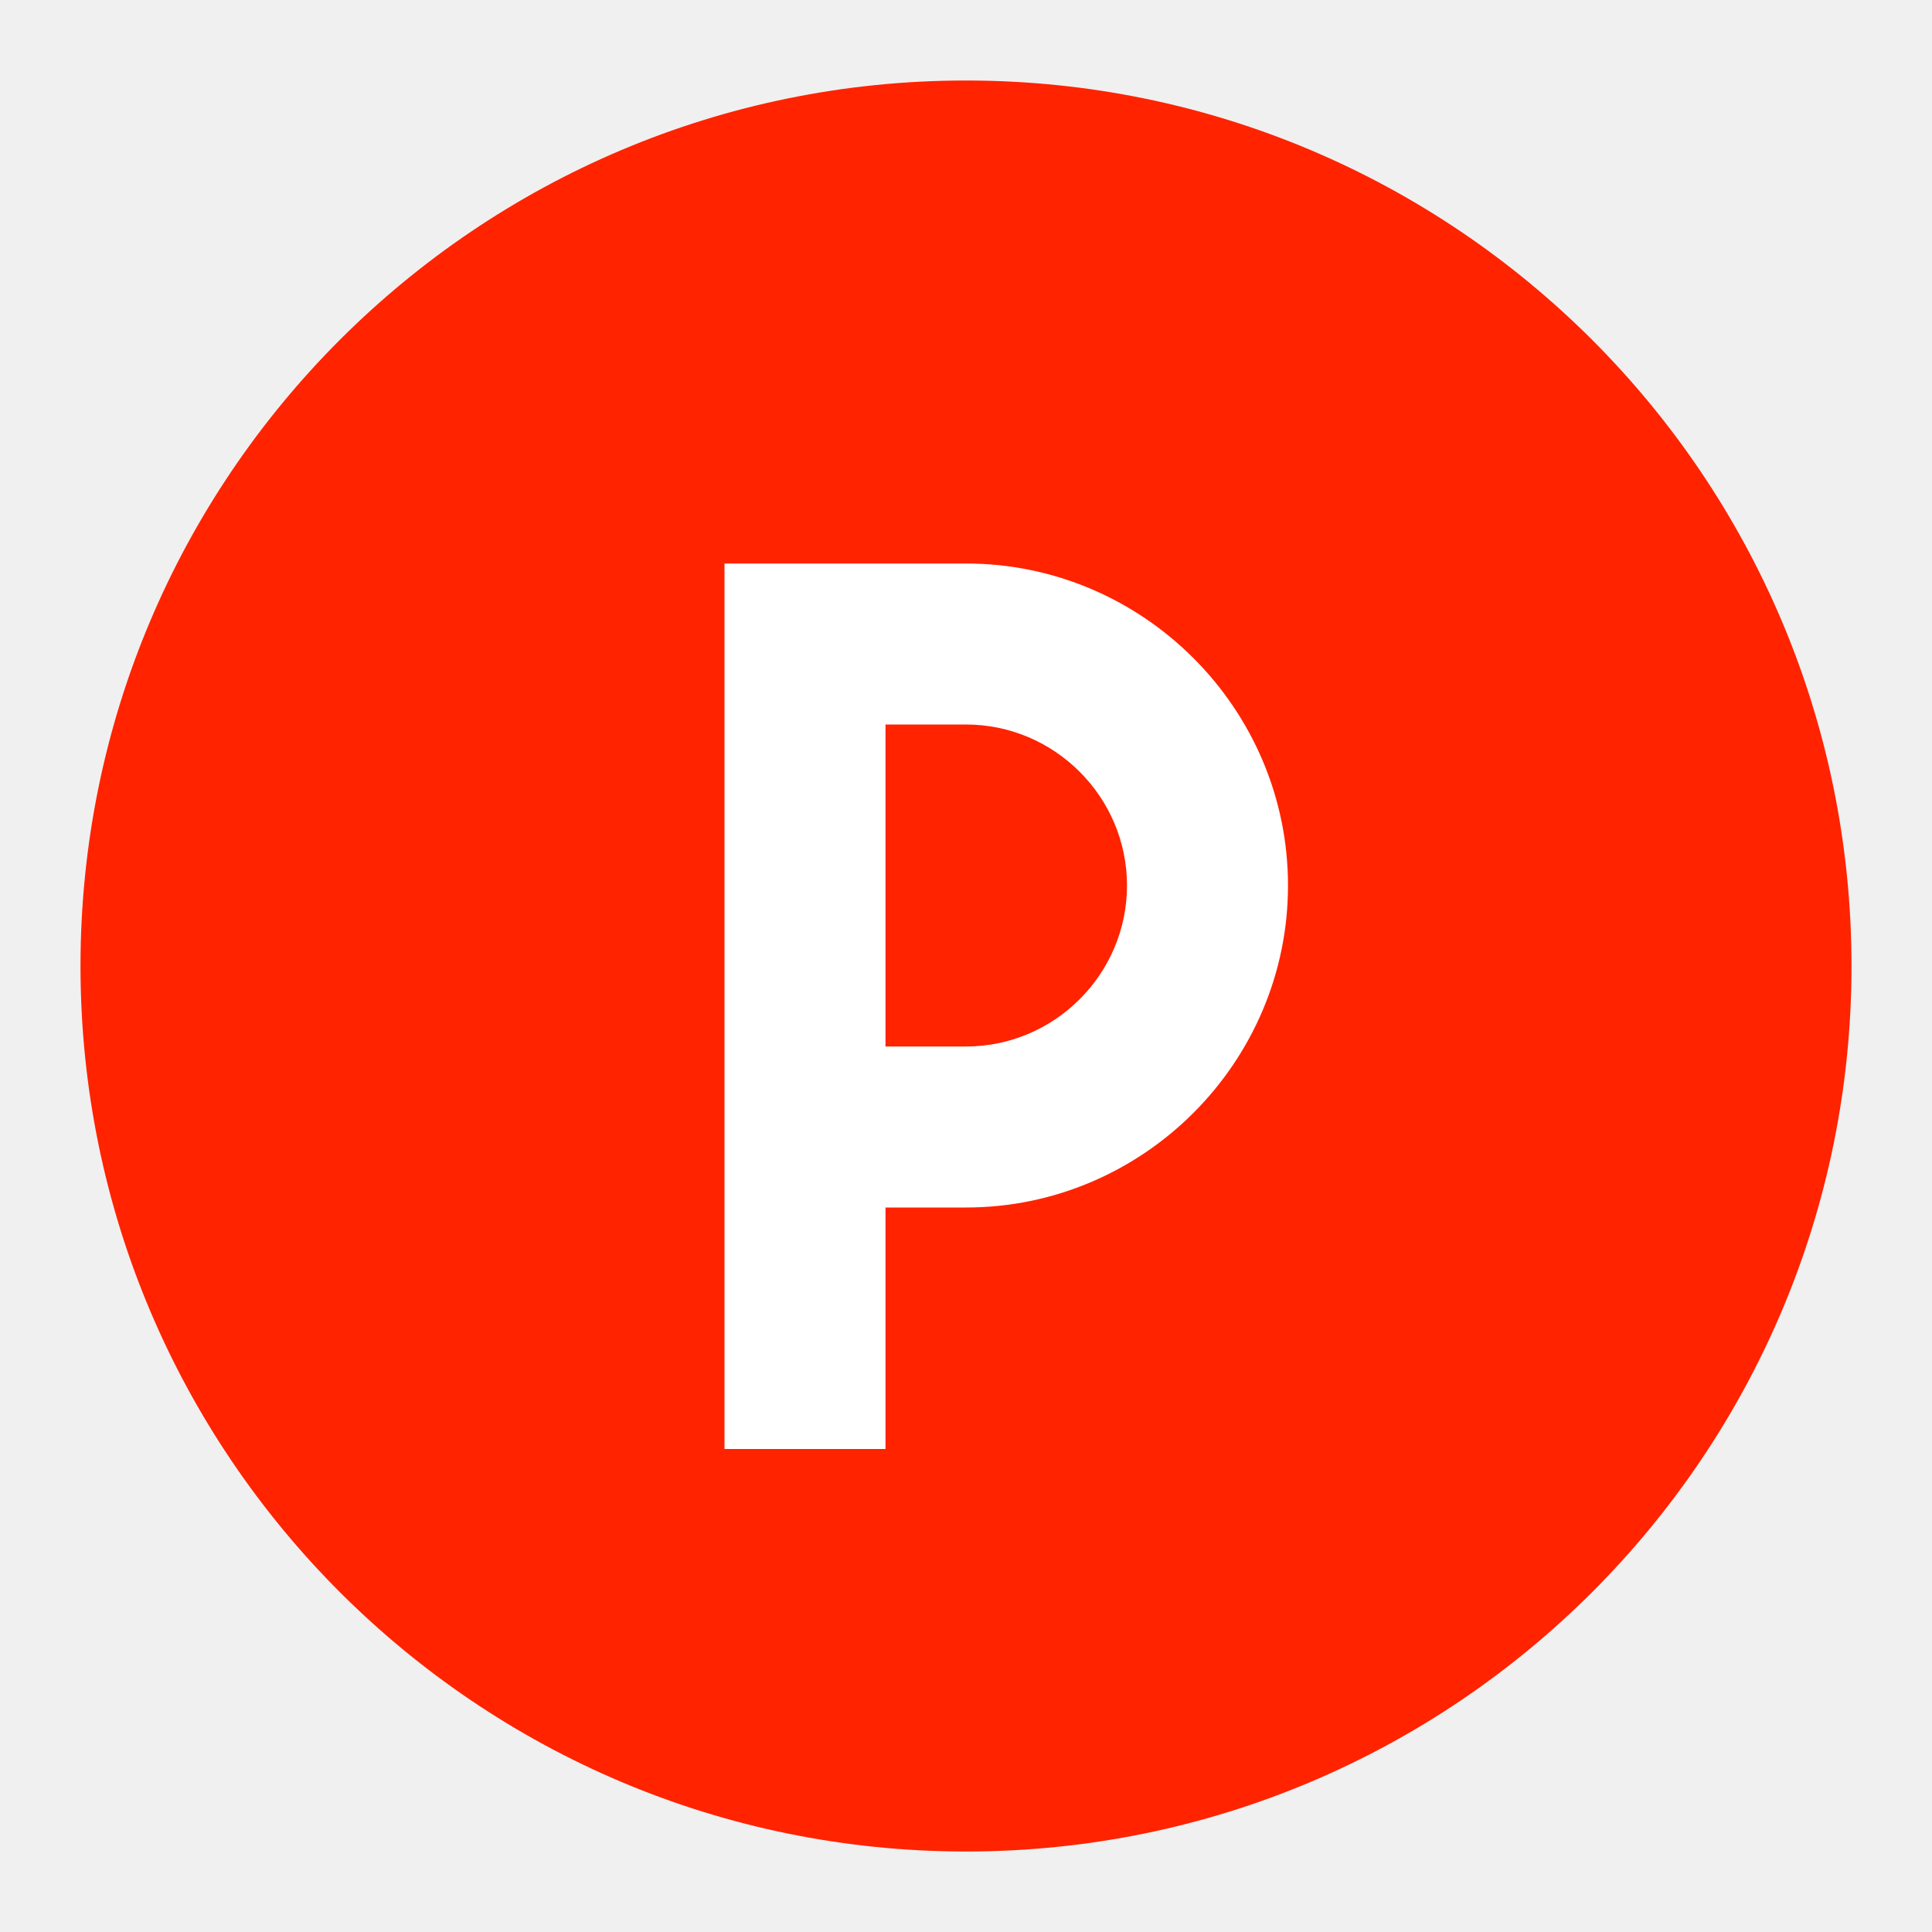
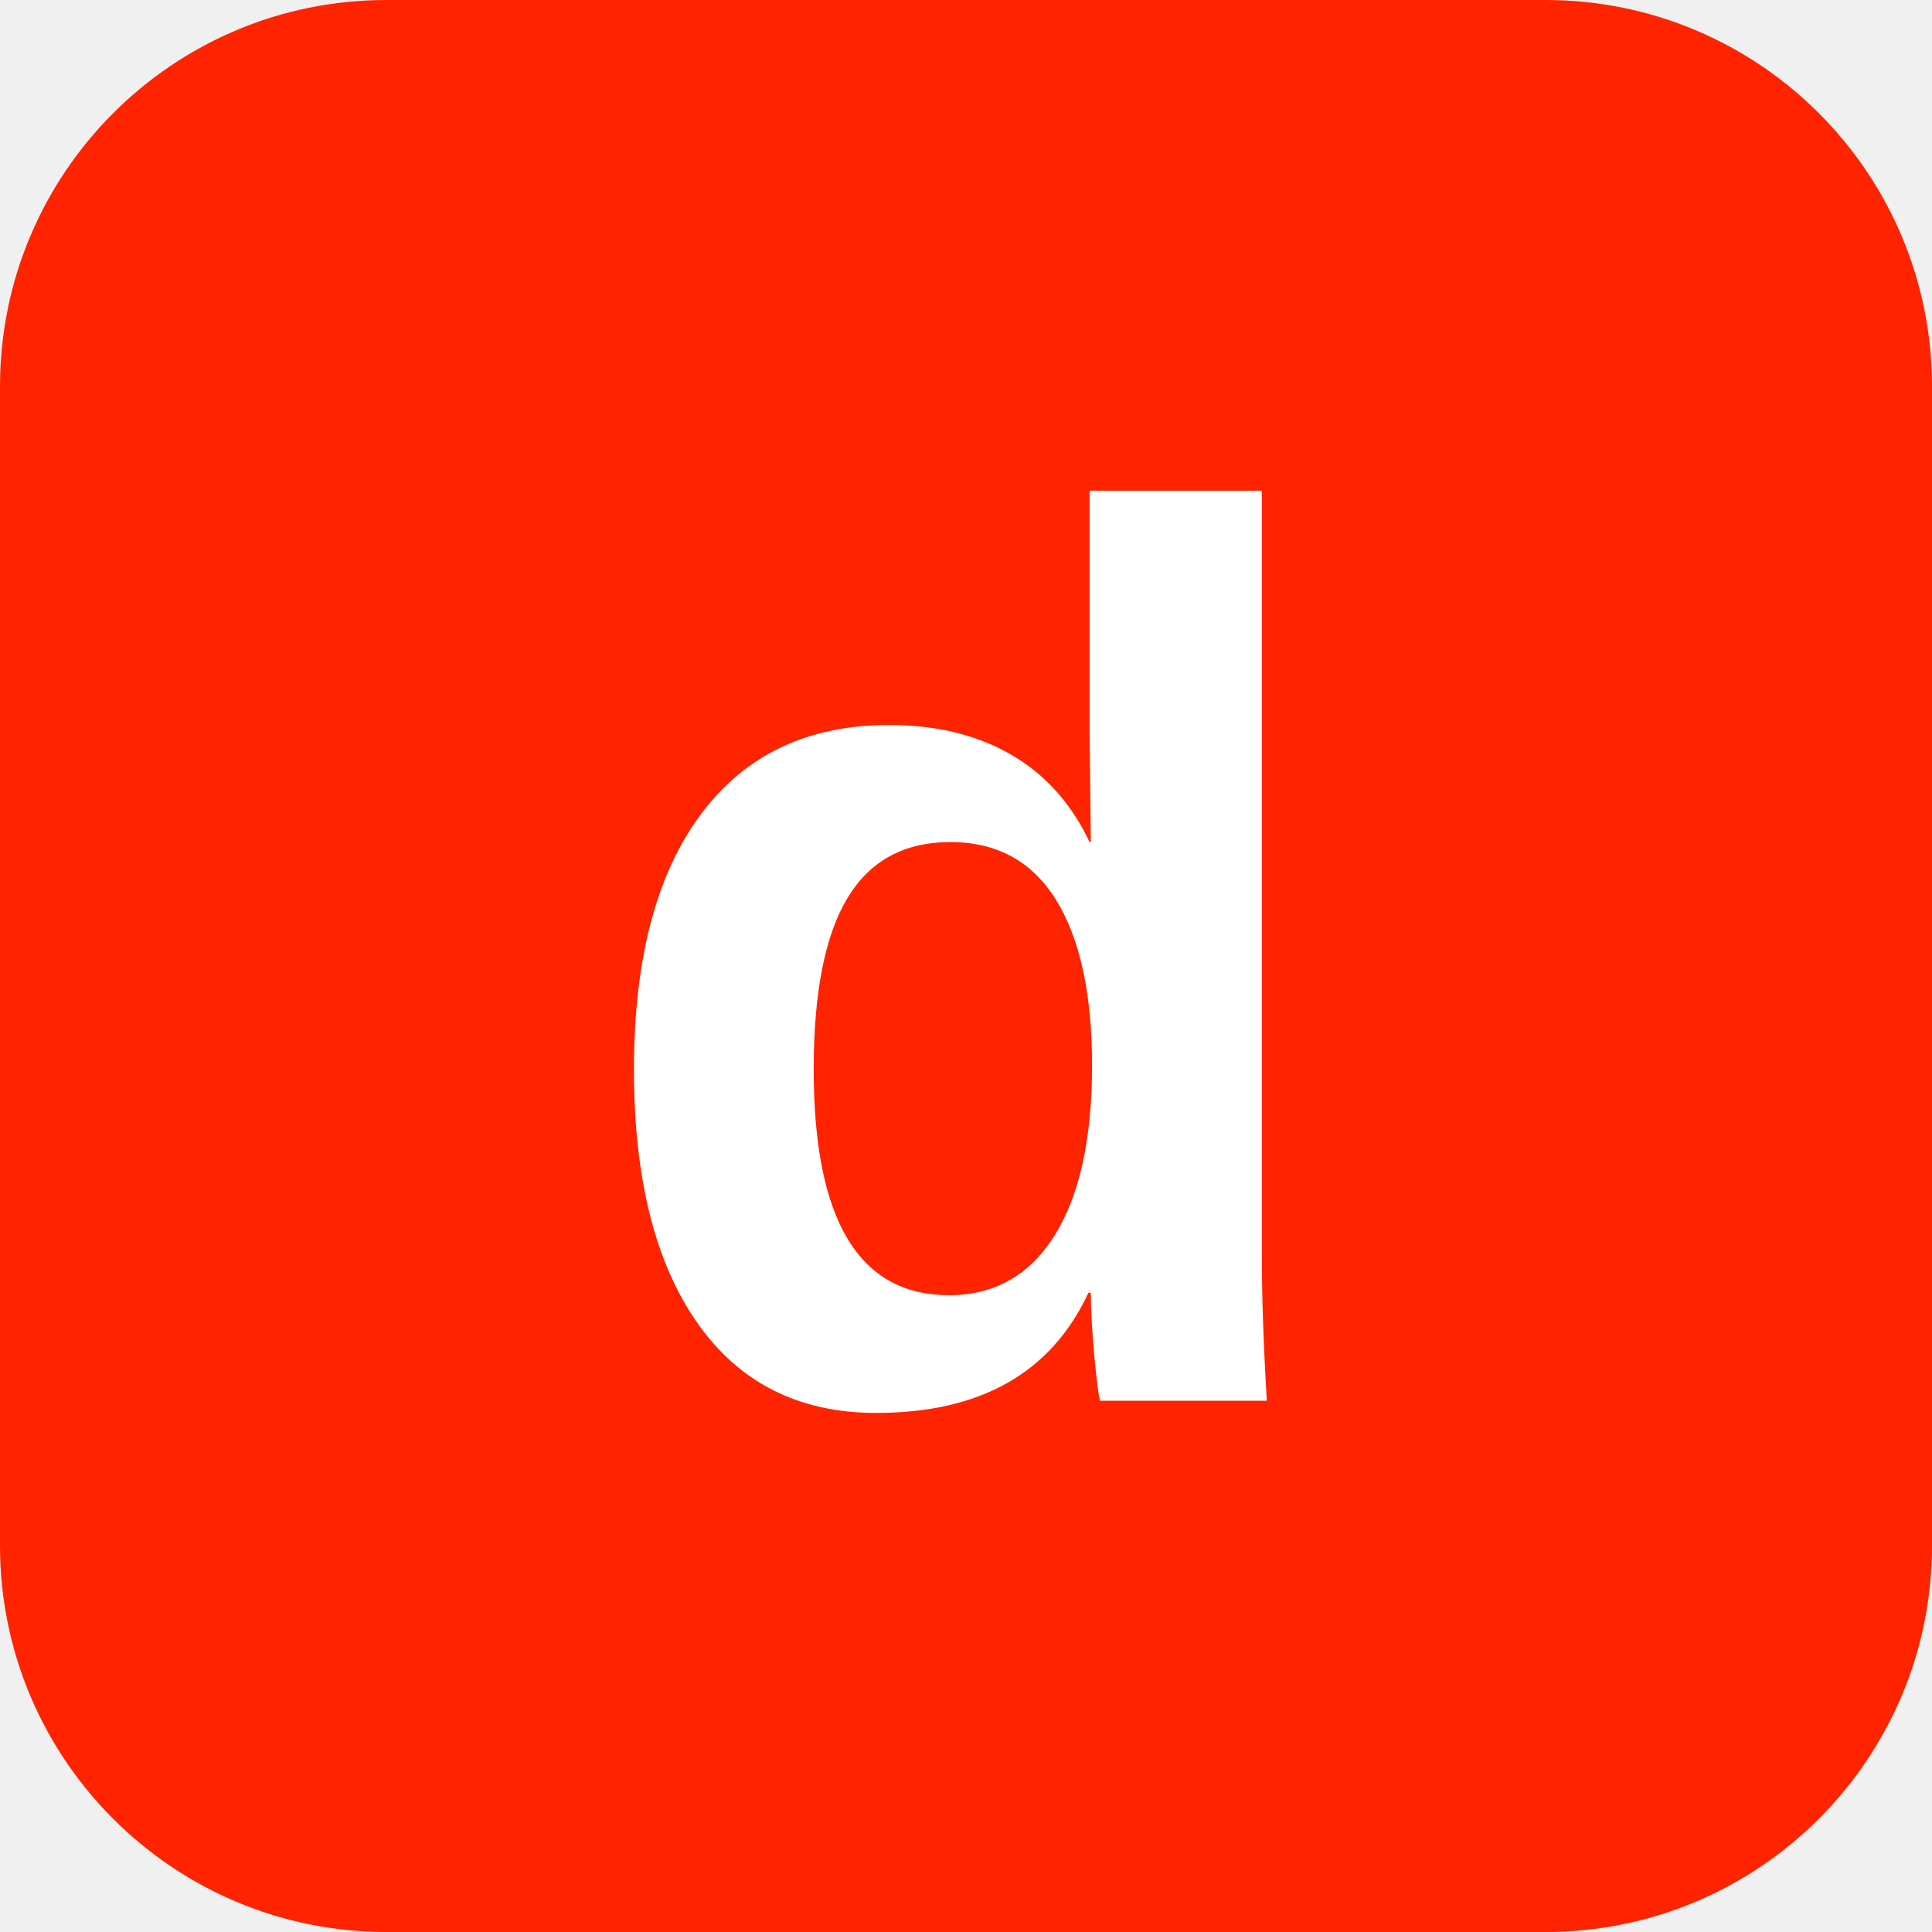
- <svg xmlns="http://www.w3.org/2000/svg" viewBox="0 0 48 48" width="48" height="48">
-   <circle cx="24" cy="24" r="22" fill="#FF2300" />
-   <path d="M18 14h6c4.4 0 8 3.6 8 8s-3.6 8-8 8h-2v6h-4V14zm4 12h2c2.2 0 4-1.8 4-4s-1.8-4-4-4h-2v8z" fill="#fff" />
+ <svg xmlns="http://www.w3.org/2000/svg" viewBox="0 0 200 200" width="200" height="200">
+   <rect width="200" height="200" rx="40" fill="#FF2300" />
+   <text x="100" y="145" text-anchor="middle" font-family="-apple-system, BlinkMacSystemFont, 'Helvetica Neue', Arial, sans-serif" font-size="130" font-weight="800" fill="#FFFFFF">d</text>
</svg>
